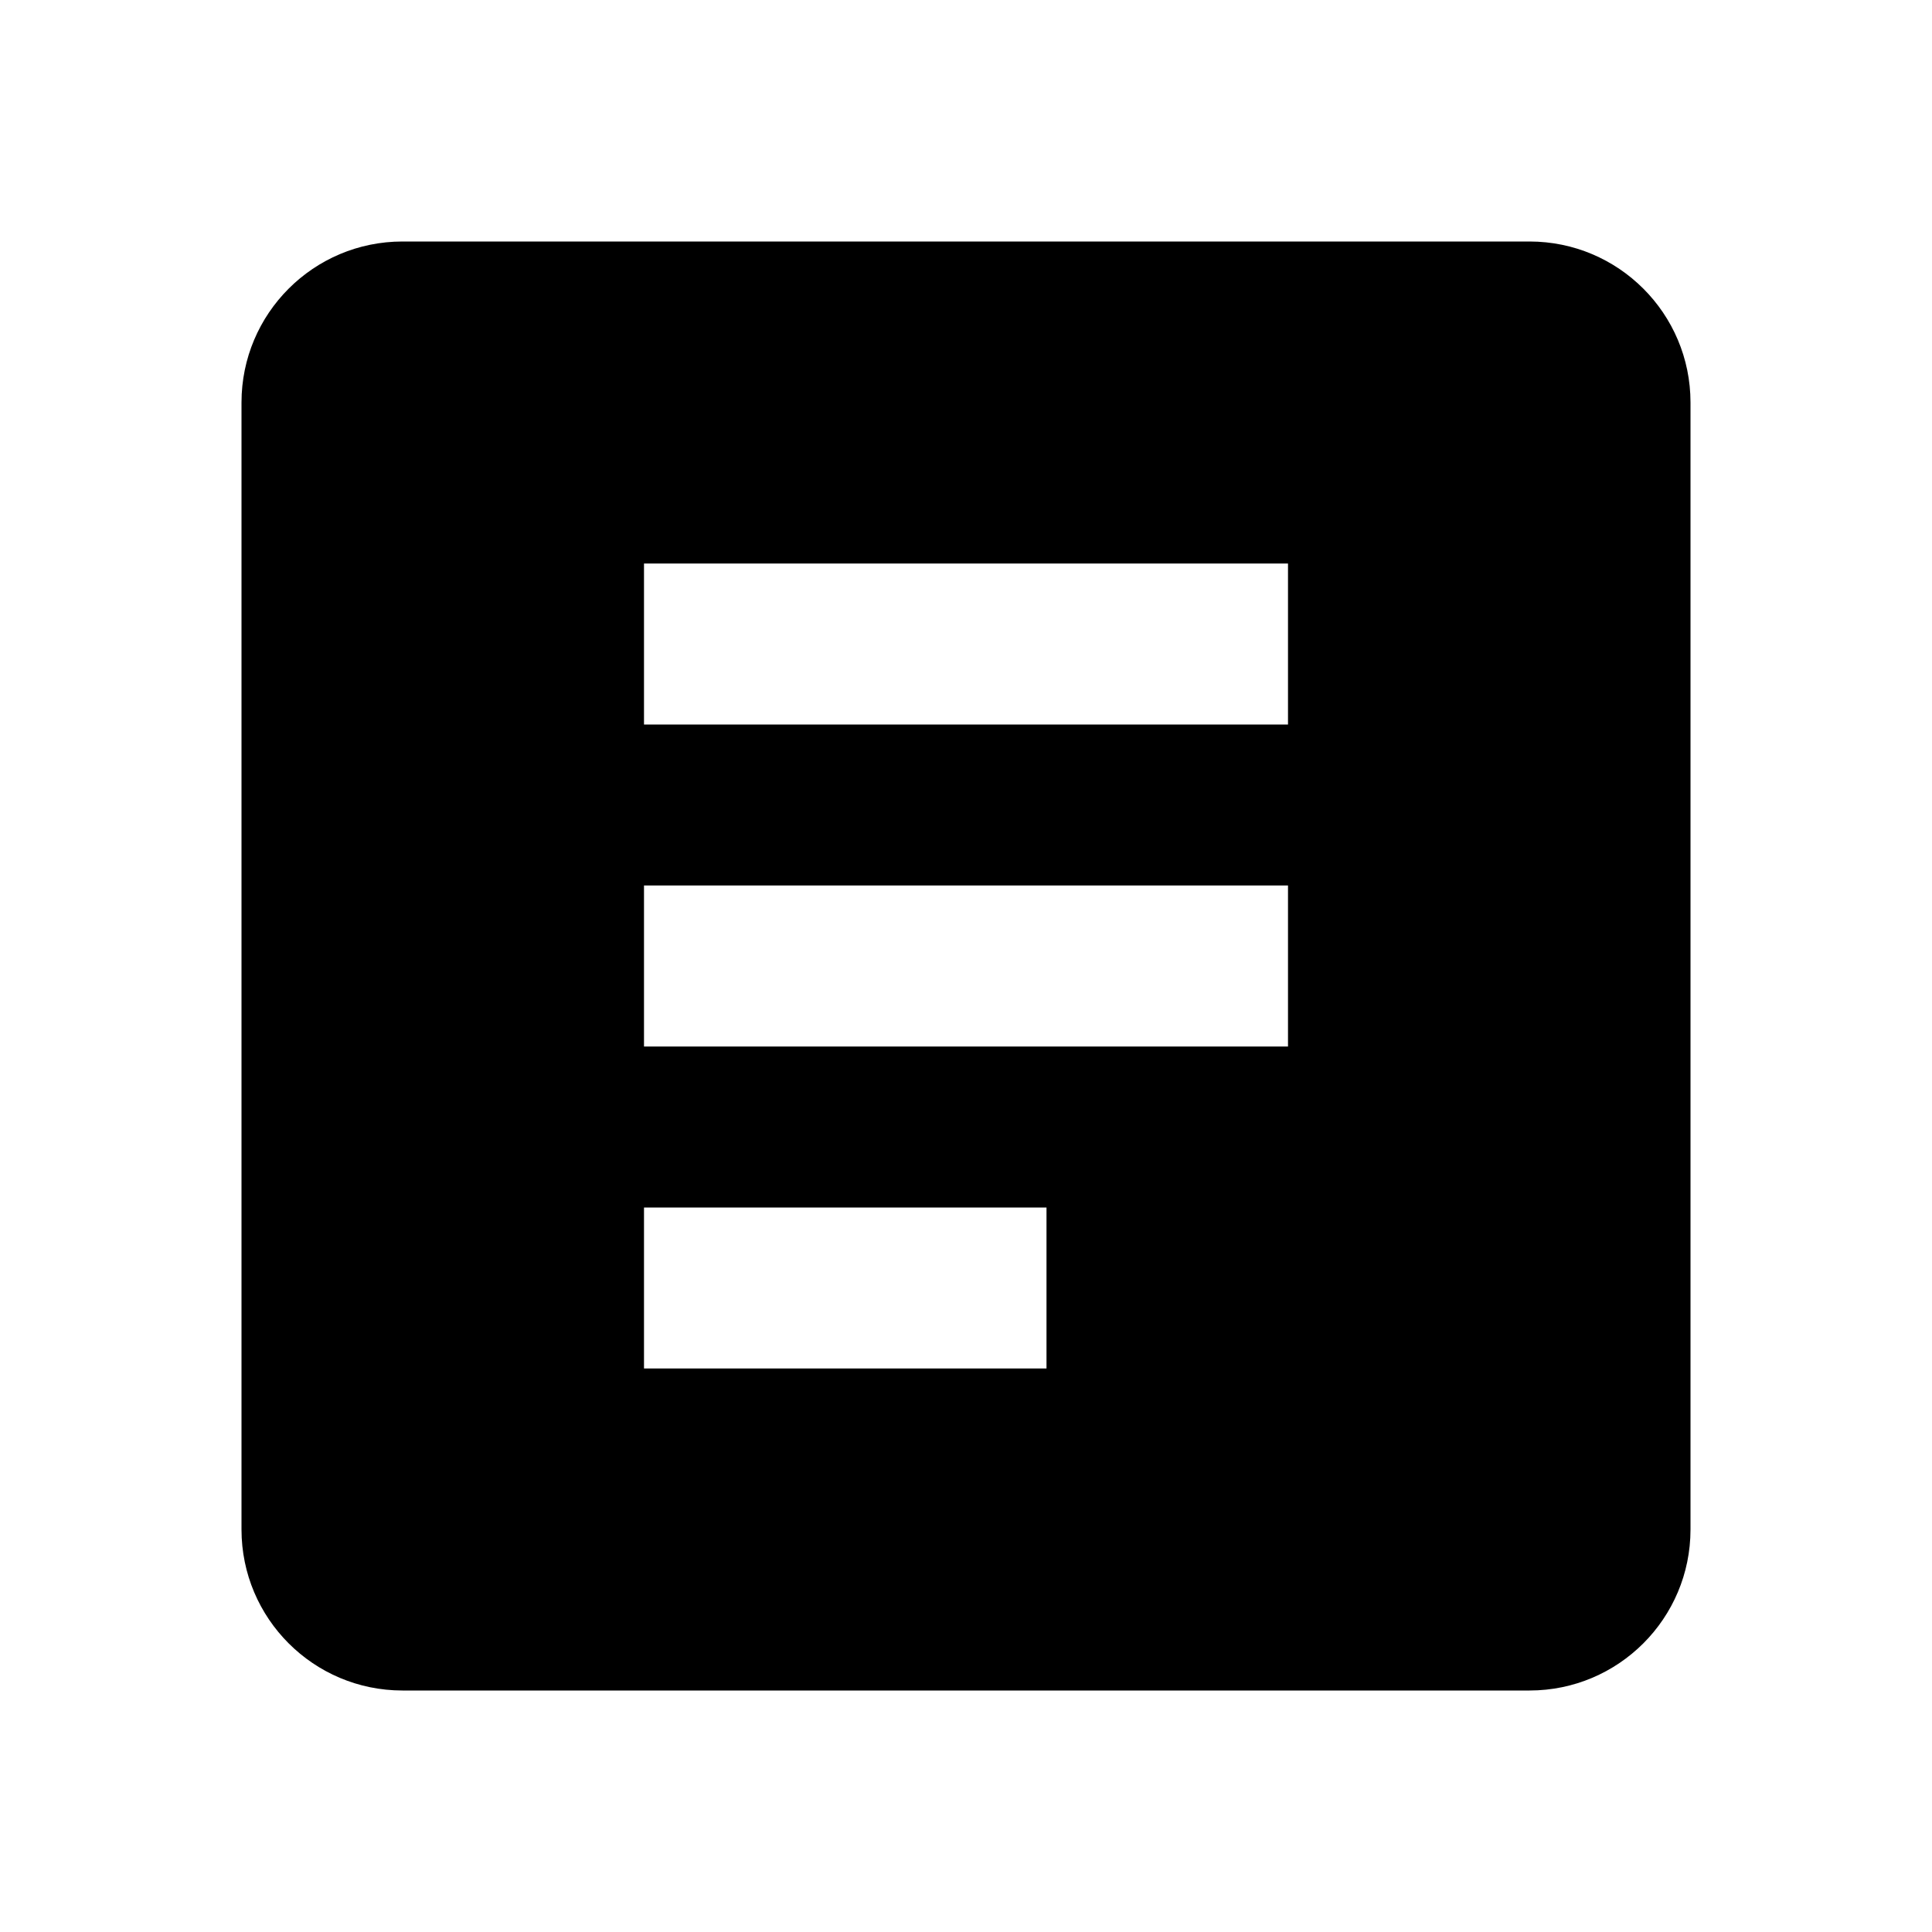
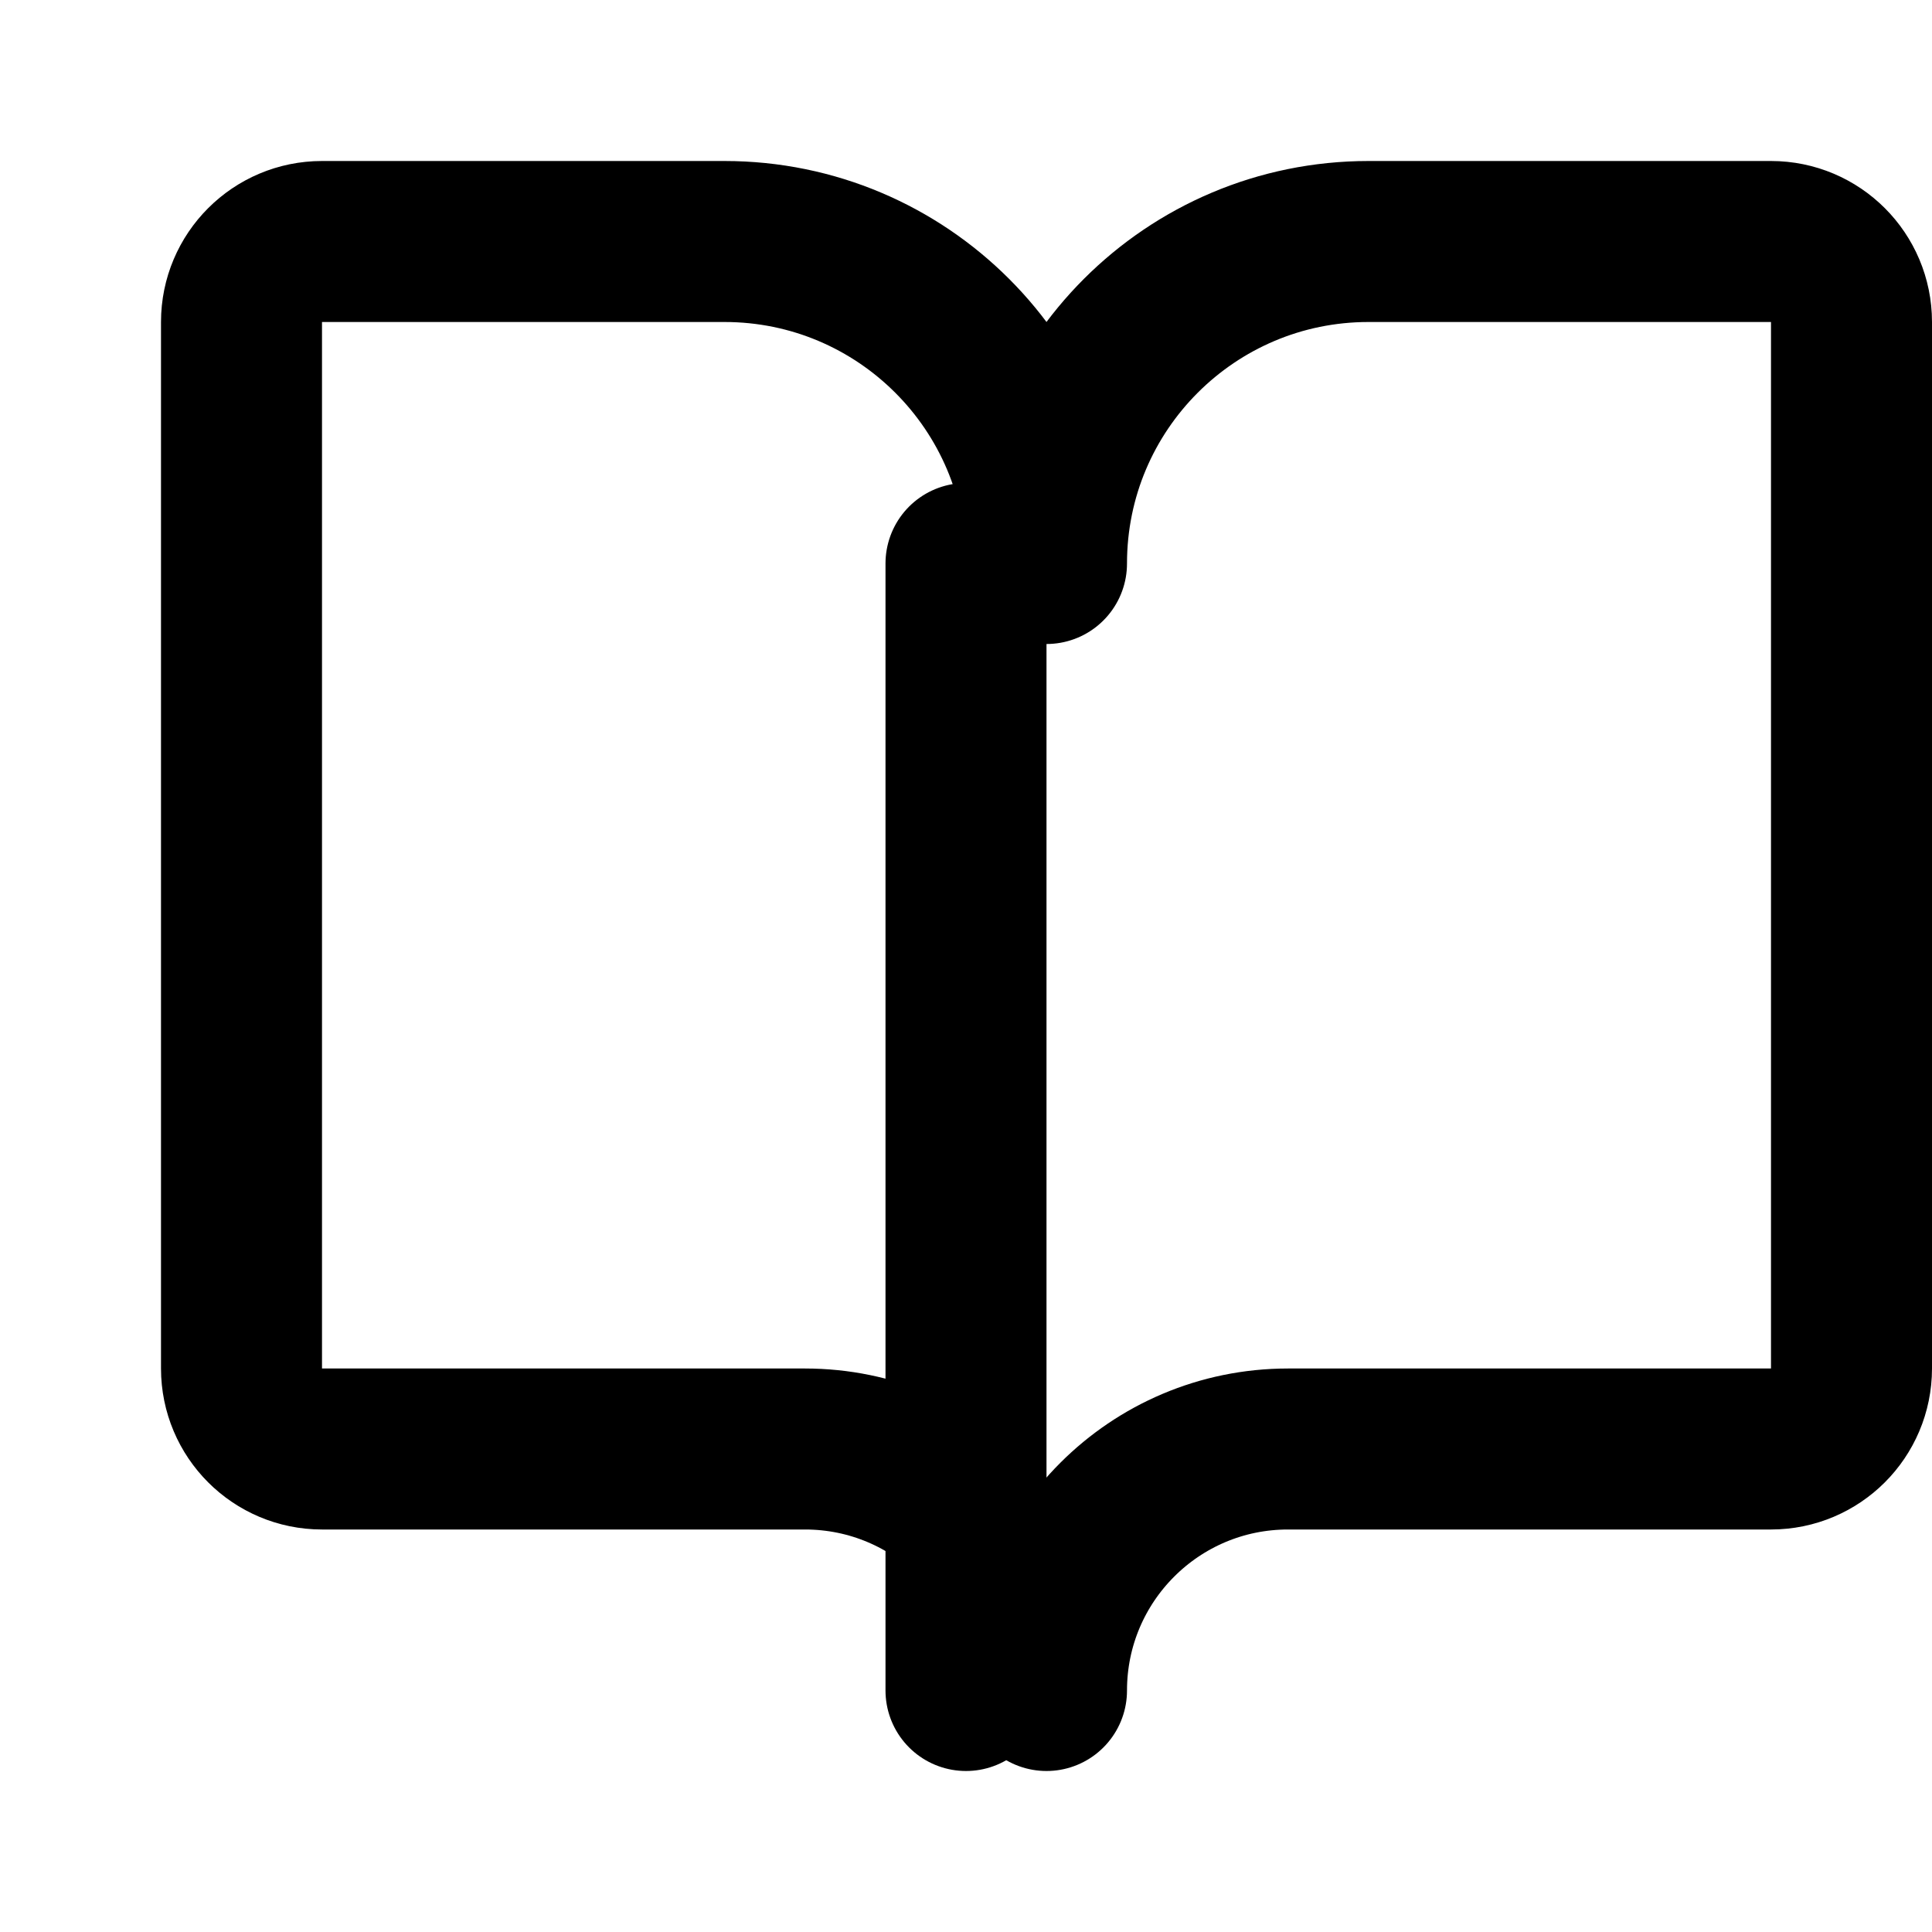
- <svg xmlns="http://www.w3.org/2000/svg" viewBox="0 0 24 24">
-   <path fill="currentColor" d="M5 3h14a2 2 0 0 1 2 2v14a2 2 0 0 1-2 2H5a2 2 0 0 1-2-2V5a2 2 0 0 1 2-2Zm3 4v2h8V7H8Zm0 4v2h8v-2H8Zm0 4v2h5v-2H8Z" />
+ <svg xmlns="http://www.w3.org/2000/svg" viewBox="0 0 24 24" fill="none" stroke="currentColor" stroke-width="2" stroke-linecap="round" stroke-linejoin="round">
+   <path d="M3 4a1 1 0 0 1 1-1h5a4 4 0 0 1 4 4 4 4 0 0 1 4-4h5a1 1 0 0 1 1 1v13a1 1 0 0 1-1 1h-6a3 3 0 0 0-3 3 3 3 0 0 0-3-3H4a1 1 0 0 1-1-1Z" />
+   <path d="M12 7v14" />
</svg>
